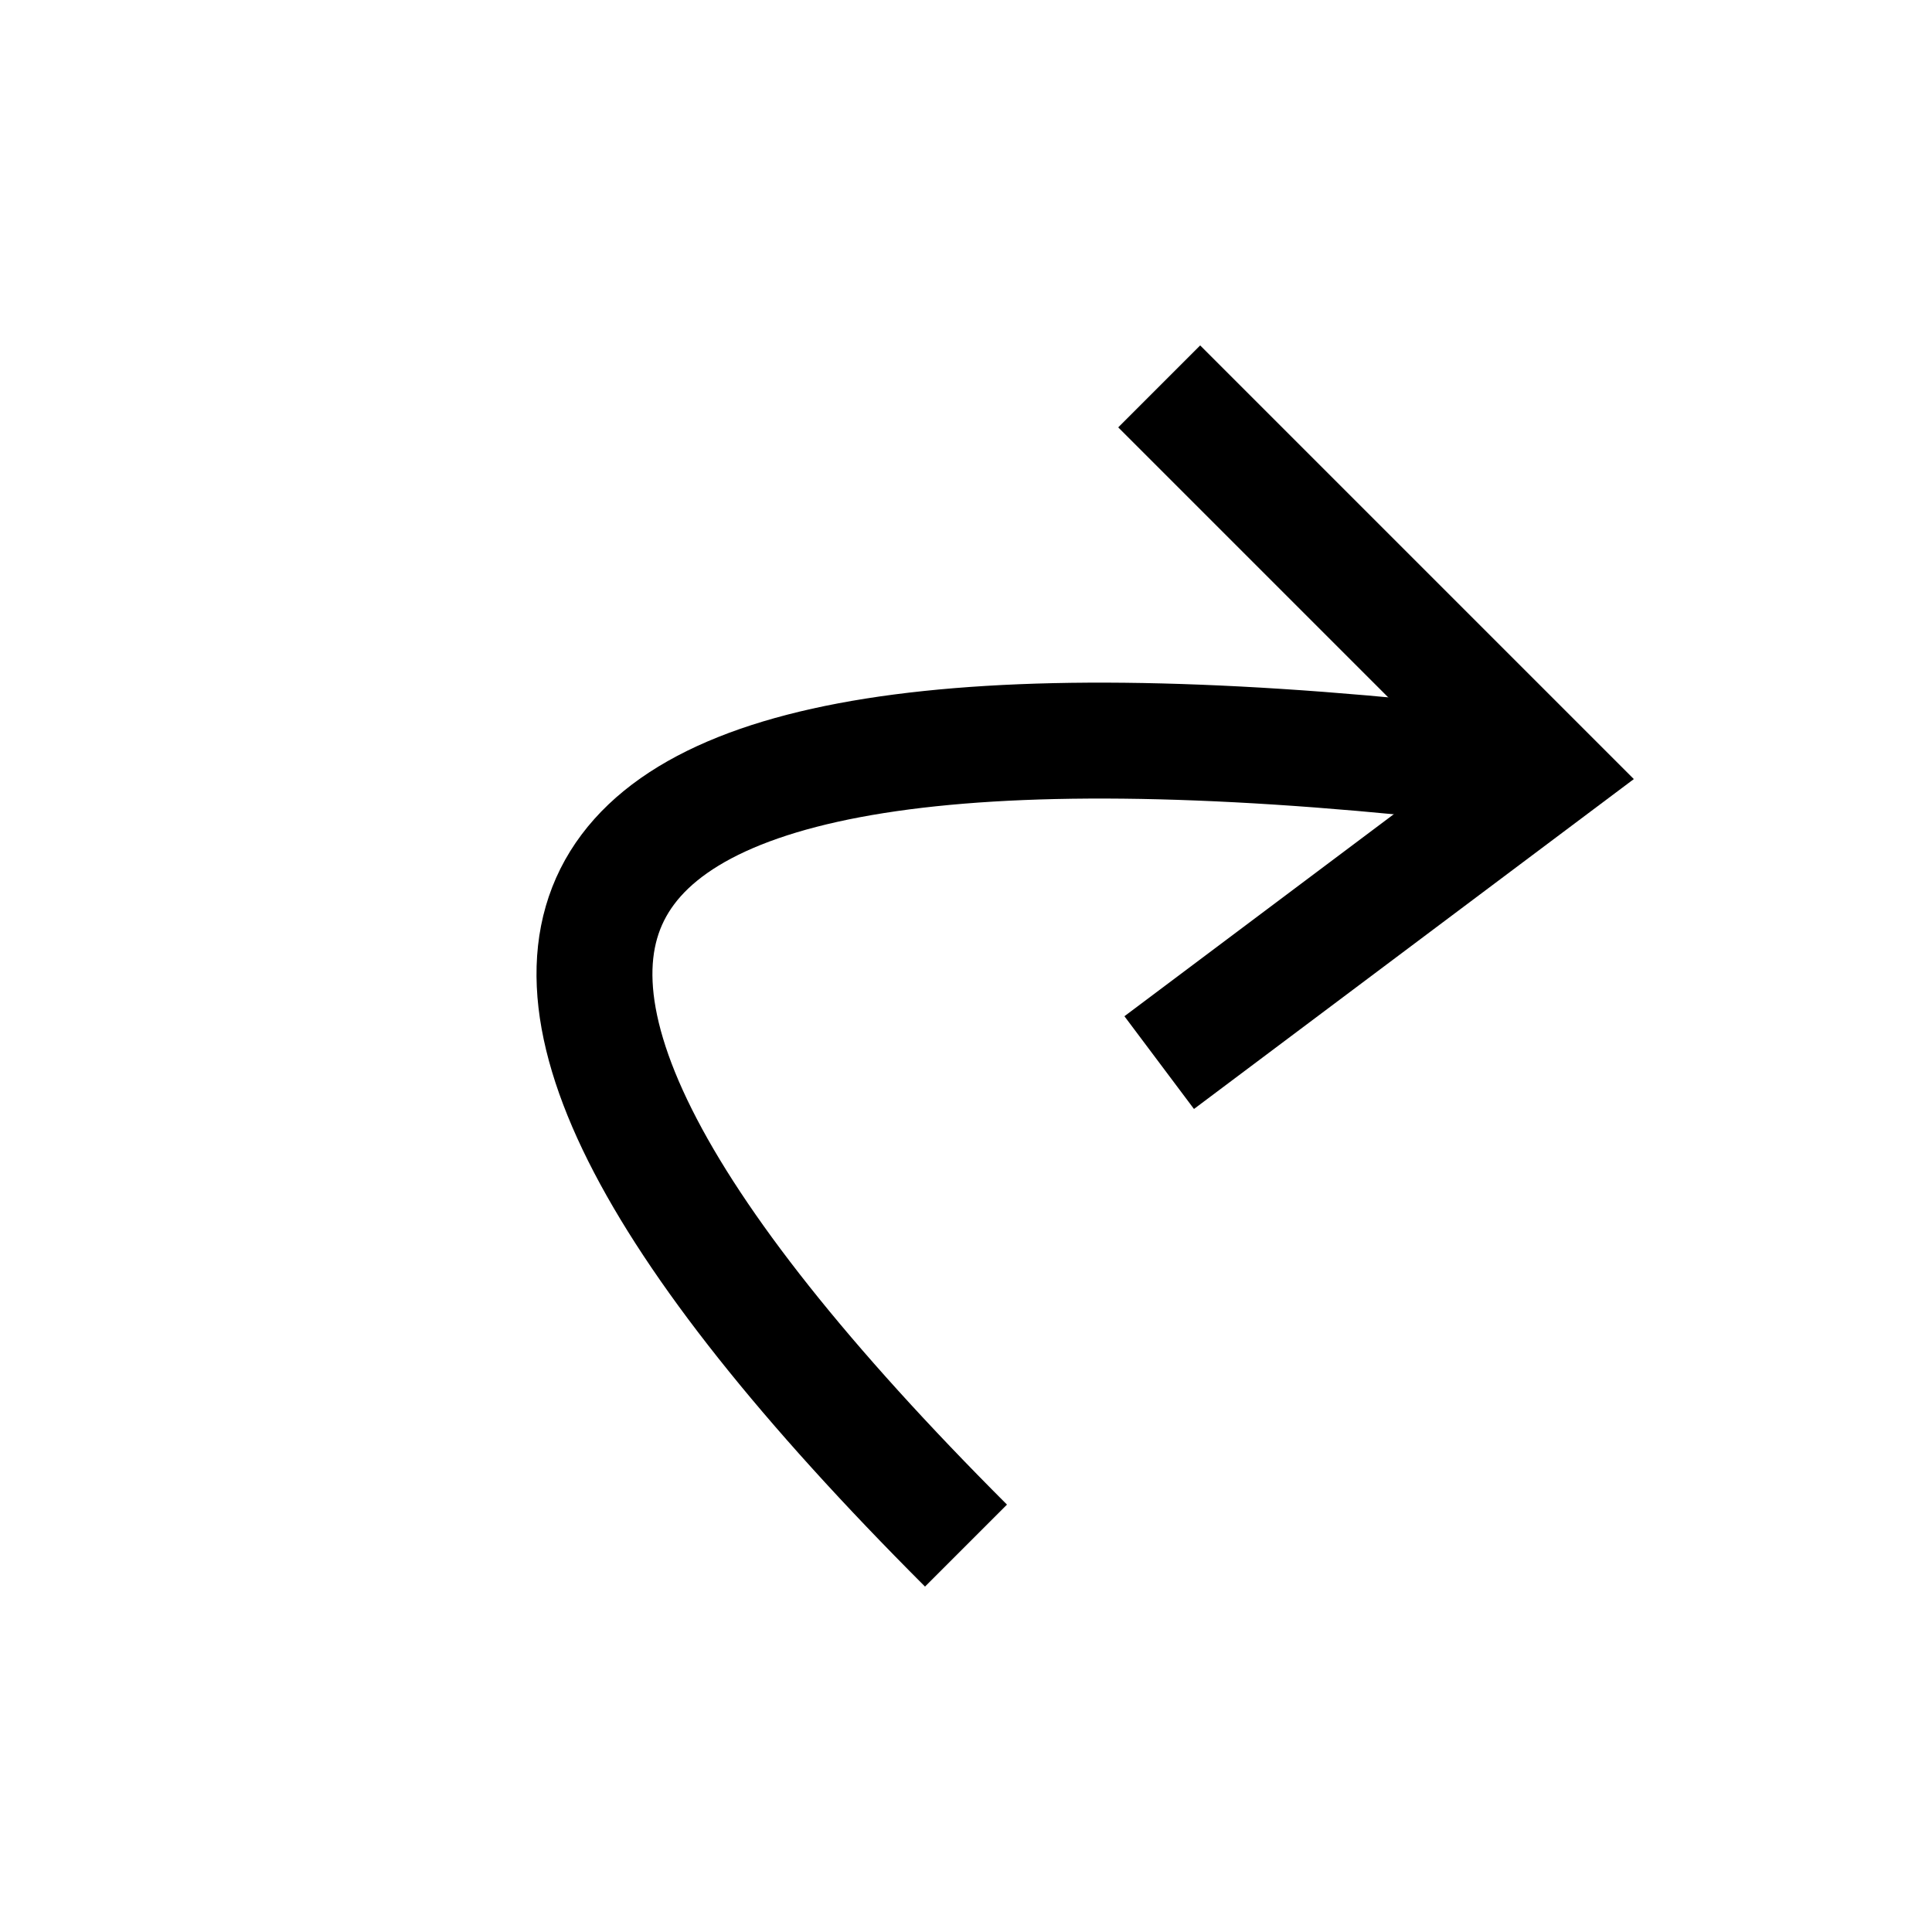
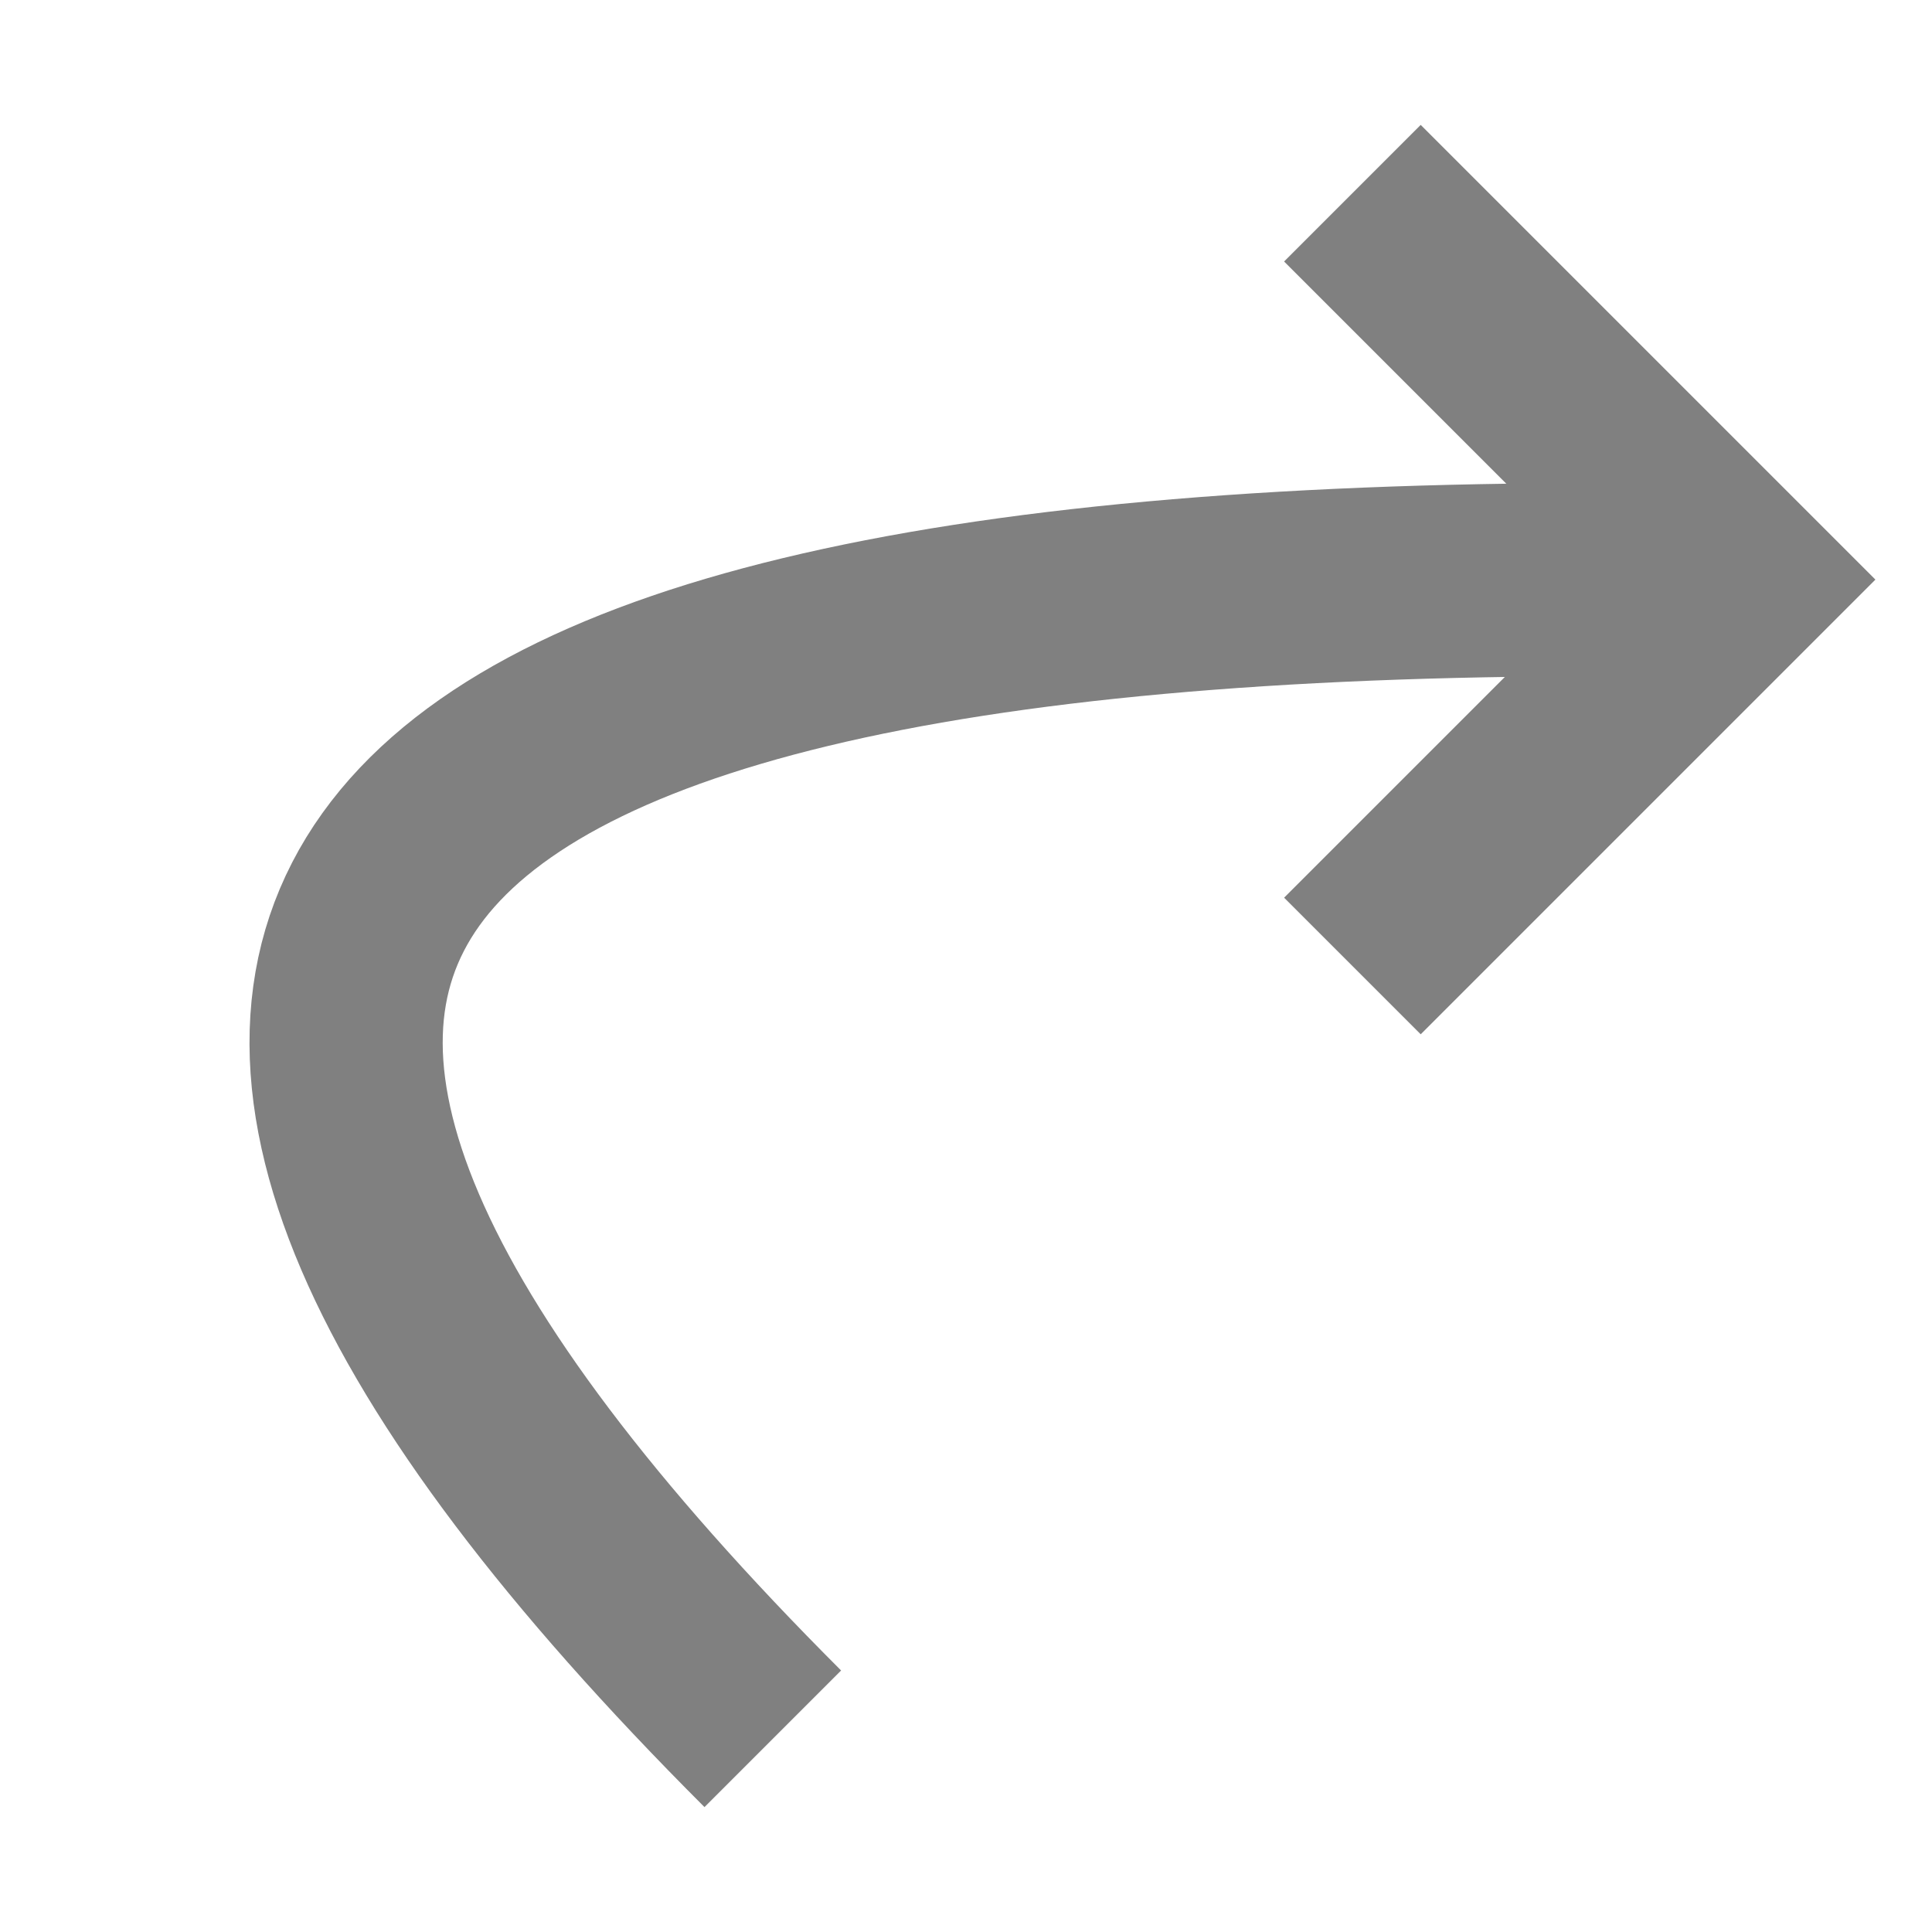
<svg xmlns="http://www.w3.org/2000/svg" viewBox="0 0 100 100">
-   <path d="M 80,40 Q 0 30 50 80" style="fill:none;stroke:black;stroke-width:6" />
-   <path d="M60,20 L80,40 L60,55" style="fill:none;stroke:black;stroke-width:6" />
+   <path d="M 70,10 L 90,30 L 70,50" style="fill:none;stroke:gray;stroke-width:10" />
+   <path d="M 83,30 Q -20 30 40 90" style="fill:none;stroke:gray;stroke-width:10" />
</svg>
